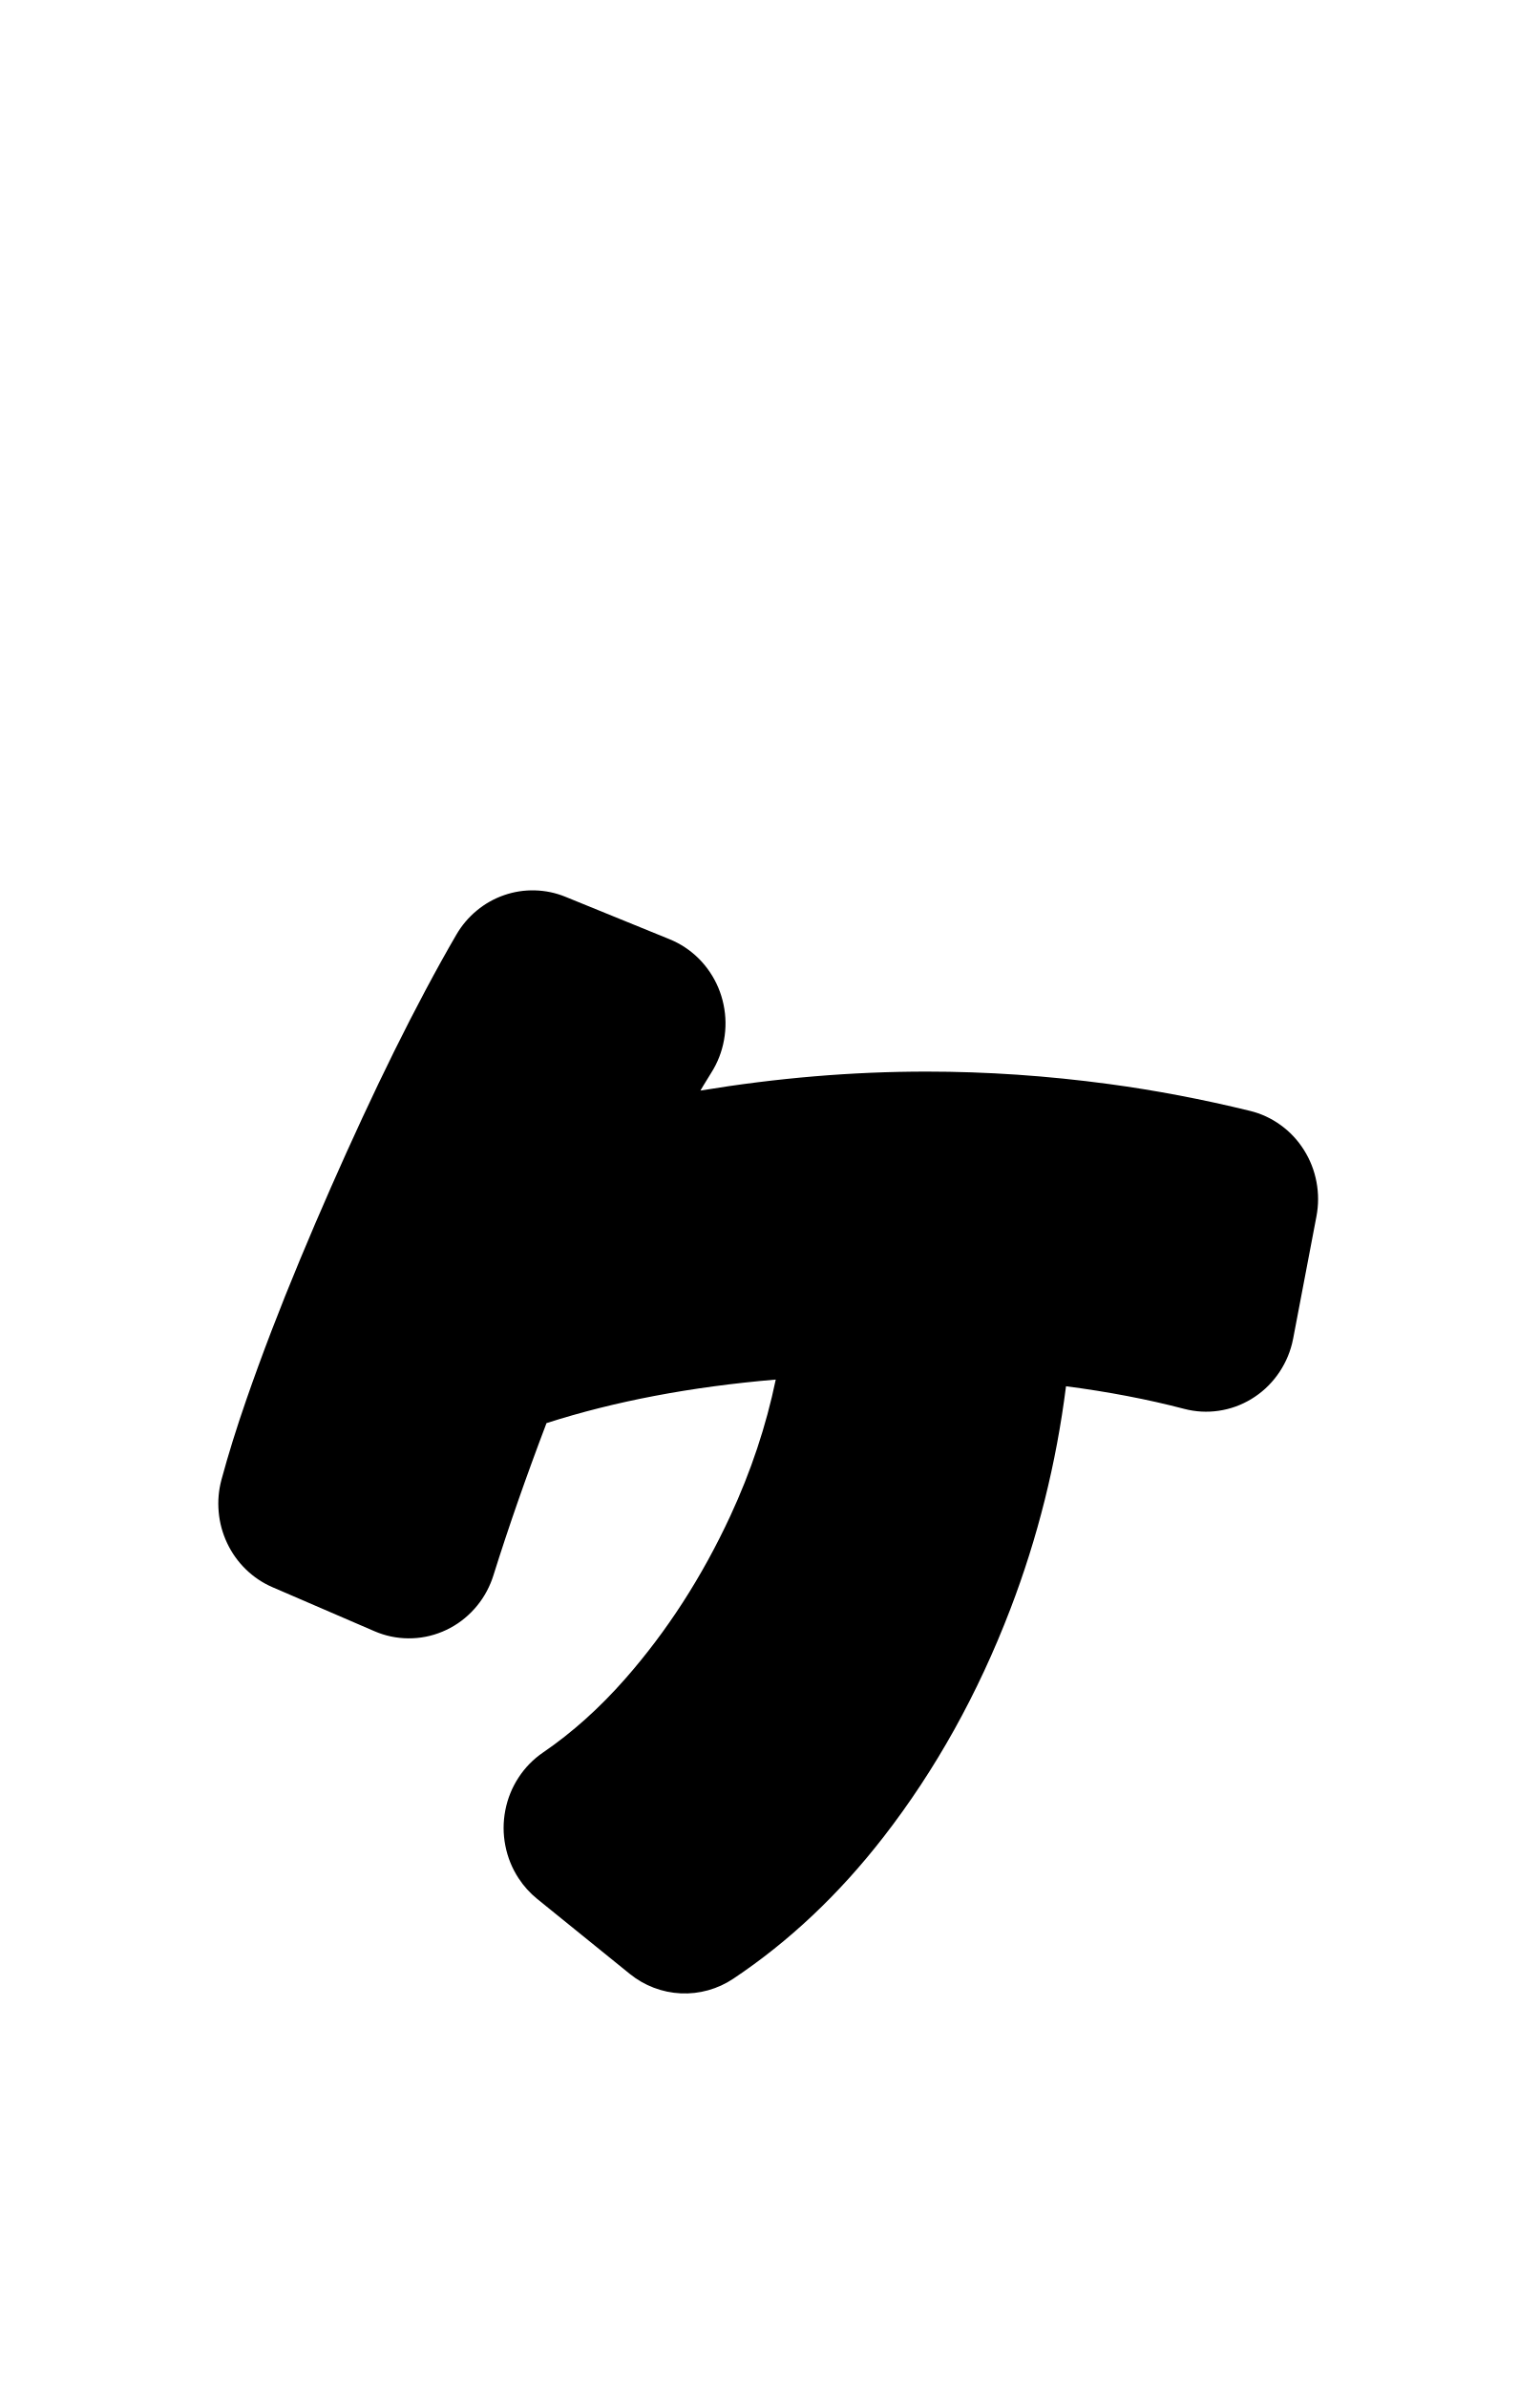
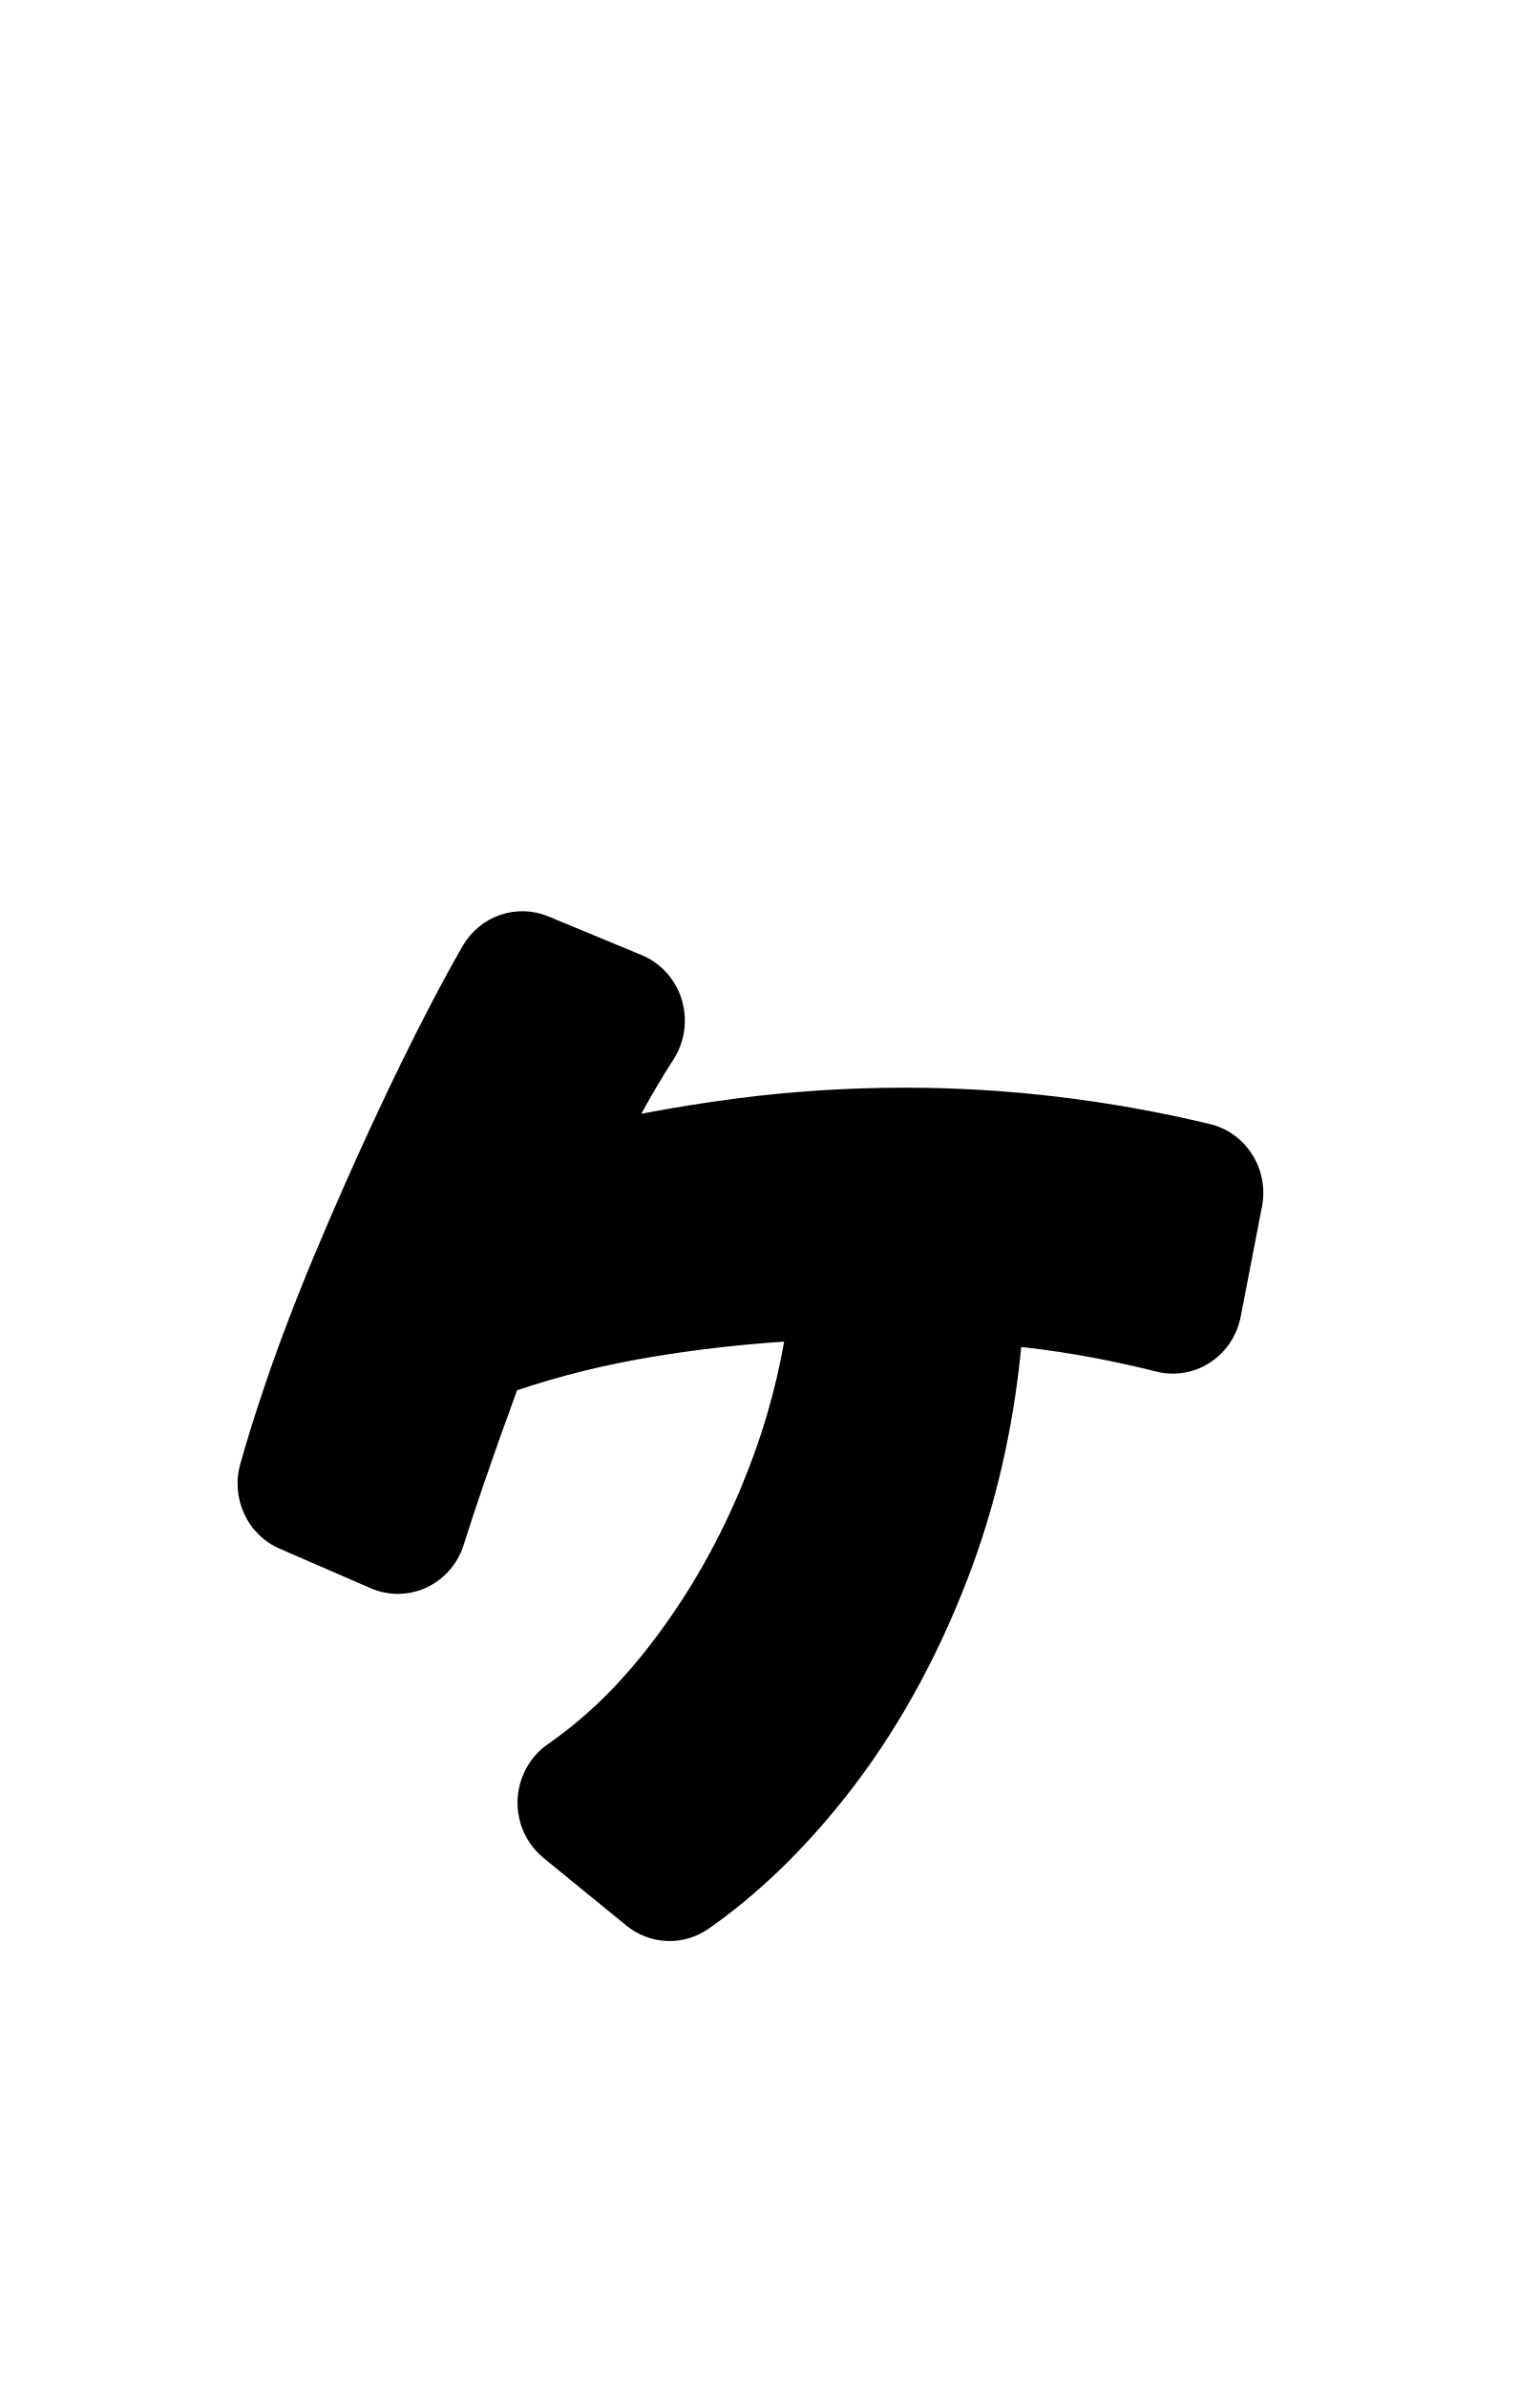
<svg xmlns="http://www.w3.org/2000/svg" viewBox="0 0 1000 1550">
  <g transform="translate(0 1200) scale(1 -1)">
-     <path d="M320.428 177.058Q334.975 223.49 354.892 275.892Q421.264 297.185 503.765 304.174Q494.342 258.885 474.256 215.611Q446.686 156.21 406.103 109.972Q381.046 81.423 352.633 62.002Q343.109 55.491 336.747 45.751Q330.385 36.011 328.154 24.523Q325.922 13.035 328.161 1.549Q330.4 -9.937 336.769 -19.673Q341.798 -27.36 348.889 -33.101L408.951 -81.727Q416.053 -87.477 424.539 -90.721Q433.025 -93.964 442.076 -94.388Q451.126 -94.812 459.867 -92.376Q468.607 -89.939 476.194 -84.878Q530.459 -48.674 573.81 7.236Q624.467 72.57 656.089 155.071Q682.73 224.575 692.258 299.83Q733.244 294.503 768.976 285.156Q780.076 282.253 791.417 283.912Q802.759 285.572 812.616 291.542Q822.473 297.512 829.345 306.883Q836.217 316.255 839.058 327.601Q839.473 329.259 839.793 330.94L854.883 410.125Q857.013 421.301 854.914 432.483Q852.814 443.664 846.788 453.24Q840.762 462.815 831.678 469.404Q822.594 475.993 811.762 478.645Q765.492 489.972 719.978 496.103Q660.172 504.16 601.7 504.16Q529.424 504.16 454.841 491.842Q455.868 493.58 456.889 495.288Q459.388 499.469 461.842 503.332Q468.081 513.155 470.168 524.671Q472.255 536.187 469.873 547.642Q467.49 559.098 461 568.75Q454.509 578.402 444.9 584.78Q440.136 587.942 434.86 590.092L367.187 617.666Q357.642 621.555 347.371 621.83Q337.1 622.106 327.369 618.735Q317.639 615.363 309.648 608.761Q301.658 602.158 296.394 593.138Q286.977 577.004 276.035 556.455Q256.326 519.441 235.304 474.126Q214.371 429.003 194.808 382.031Q175.132 334.79 160.004 291.21Q150.388 263.508 143.842 239.241Q141.055 228.91 142.008 218.237Q142.961 207.565 147.532 197.92Q152.102 188.275 159.704 180.895Q167.307 173.515 176.965 169.346L243.168 140.773Q253.723 136.217 265.18 136.137Q276.637 136.057 287.252 140.465Q297.867 144.873 306.023 153.098Q314.18 161.323 318.636 172.113Q319.641 174.544 320.428 177.058Z" />
+     <path d="M301.095 196.823Q307.144 215.959 314.188 236.504Q324.459 266.456 335.78 297.219Q377.781 311.442 425.41 319.244Q466.679 326.005 509.193 328.802Q500.872 280.862 480.994 233.448Q455.856 173.489 416.705 124.918Q388.943 90.474 355.747 67.404Q348.356 62.268 343.451 54.632Q338.546 46.995 336.873 38.022Q335.2 29.048 337.014 20.103Q338.828 11.157 343.852 3.603Q347.668 -2.135 352.972 -6.465L406.775 -50.381Q412.412 -54.982 419.175 -57.548Q425.938 -60.115 433.148 -60.387Q440.357 -60.66 447.287 -58.612Q454.217 -56.564 460.172 -52.401Q507.615 -19.231 549.019 33.108Q597.025 93.793 628.044 173.997Q655.389 244.701 663.175 325.322Q687.498 322.644 710.619 318.258Q731.188 314.356 750.814 309.38Q759.487 307.181 768.324 308.543Q777.161 309.904 784.816 314.619Q792.471 319.333 797.778 326.683Q803.085 334.033 805.236 342.9Q805.496 343.971 805.705 345.053L819.514 416.486Q821.207 425.245 819.567 434.014Q817.927 442.783 813.192 450.285Q808.458 457.787 801.319 462.93Q794.18 468.073 785.676 470.108Q687.023 493.709 587.75 493.709Q532.367 493.709 478.4 486.721Q447.184 482.679 416.451 476.783Q421.266 485.563 426.075 493.718Q431.855 503.521 437.317 512Q442.232 519.629 443.917 528.601Q445.601 537.573 443.799 546.52Q441.997 555.468 436.982 563.029Q431.967 570.591 424.503 575.615Q420.789 578.115 416.667 579.823L356.024 604.943Q348.545 608.041 340.479 608.285Q332.413 608.529 324.768 605.888Q317.123 603.247 310.855 598.052Q304.586 592.857 300.479 585.757Q290.454 568.428 278.875 546.147Q260.746 511.265 241.585 469.915Q222.462 428.647 204.406 385.579Q186.215 342.191 172.284 301.295Q162.736 273.264 156.01 249.265Q153.746 241.184 154.428 232.807Q155.111 224.43 158.651 216.844Q162.192 209.257 168.131 203.444Q174.071 197.631 181.64 194.345L240.782 168.672Q249.008 165.101 257.944 165.02Q266.881 164.939 275.167 168.36Q283.454 171.781 289.829 178.183Q296.204 184.585 299.697 192.993Q300.479 194.876 301.095 196.823Z" />
  </g>
</svg>
